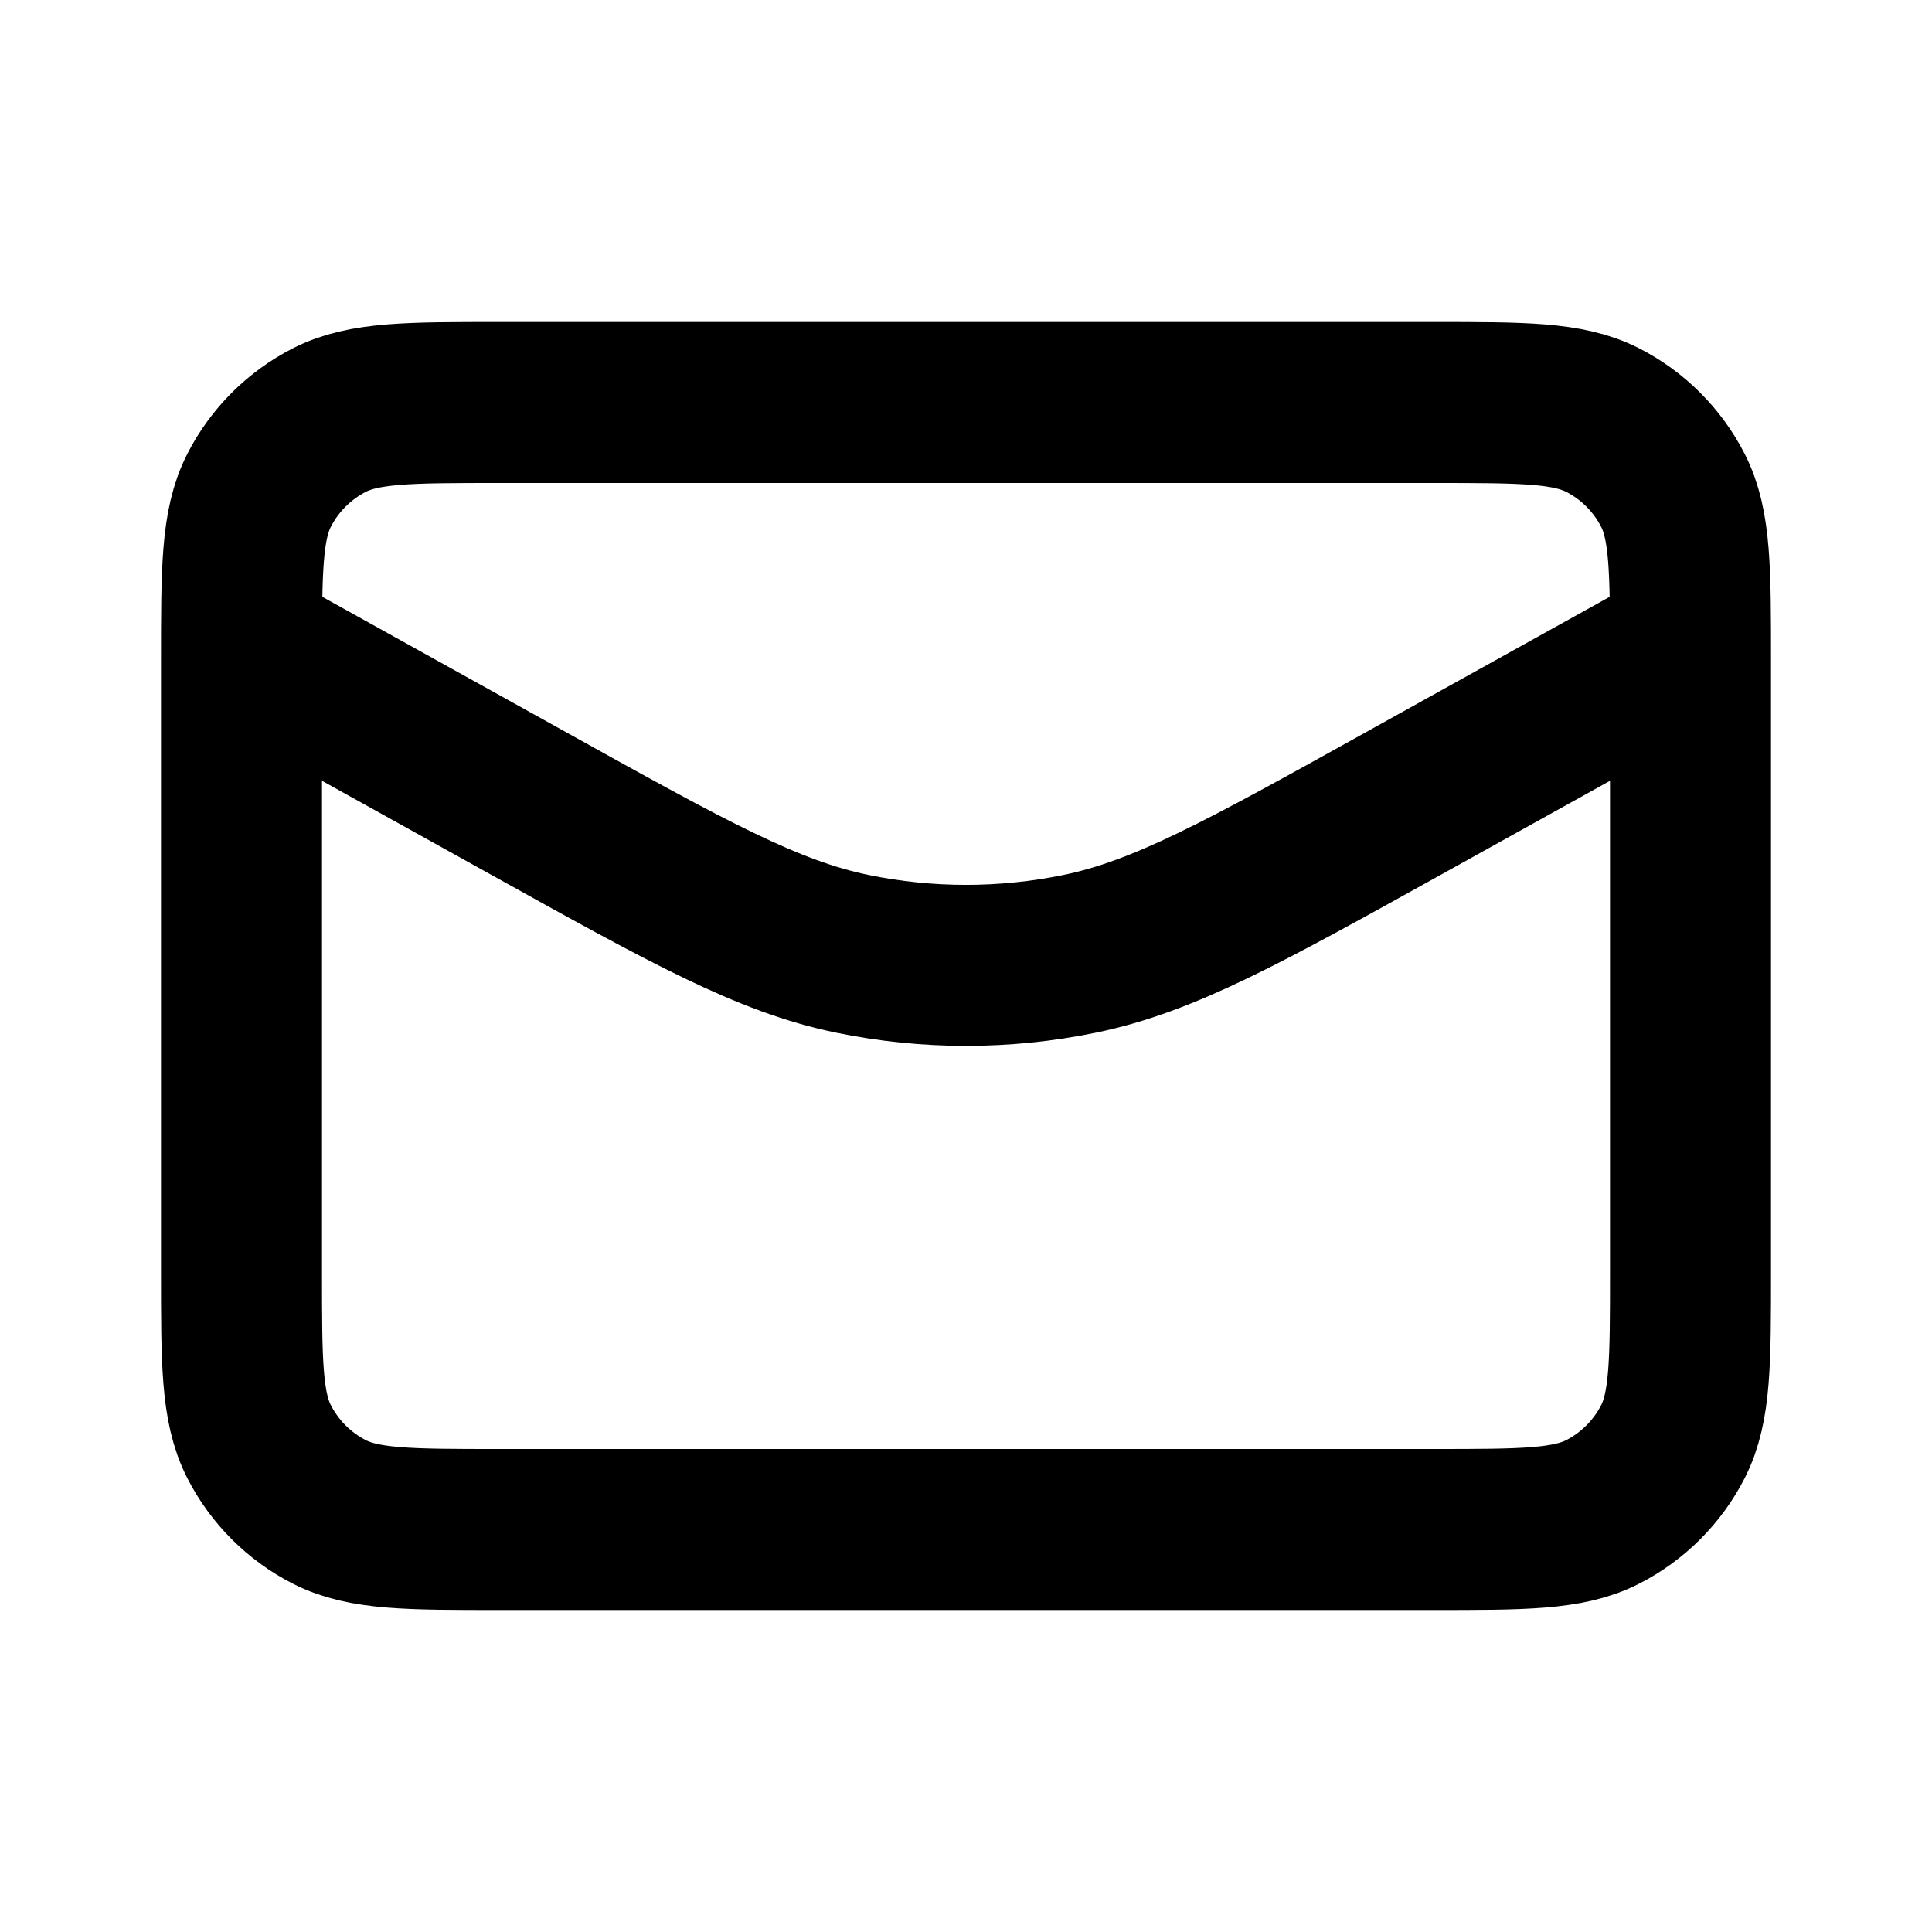
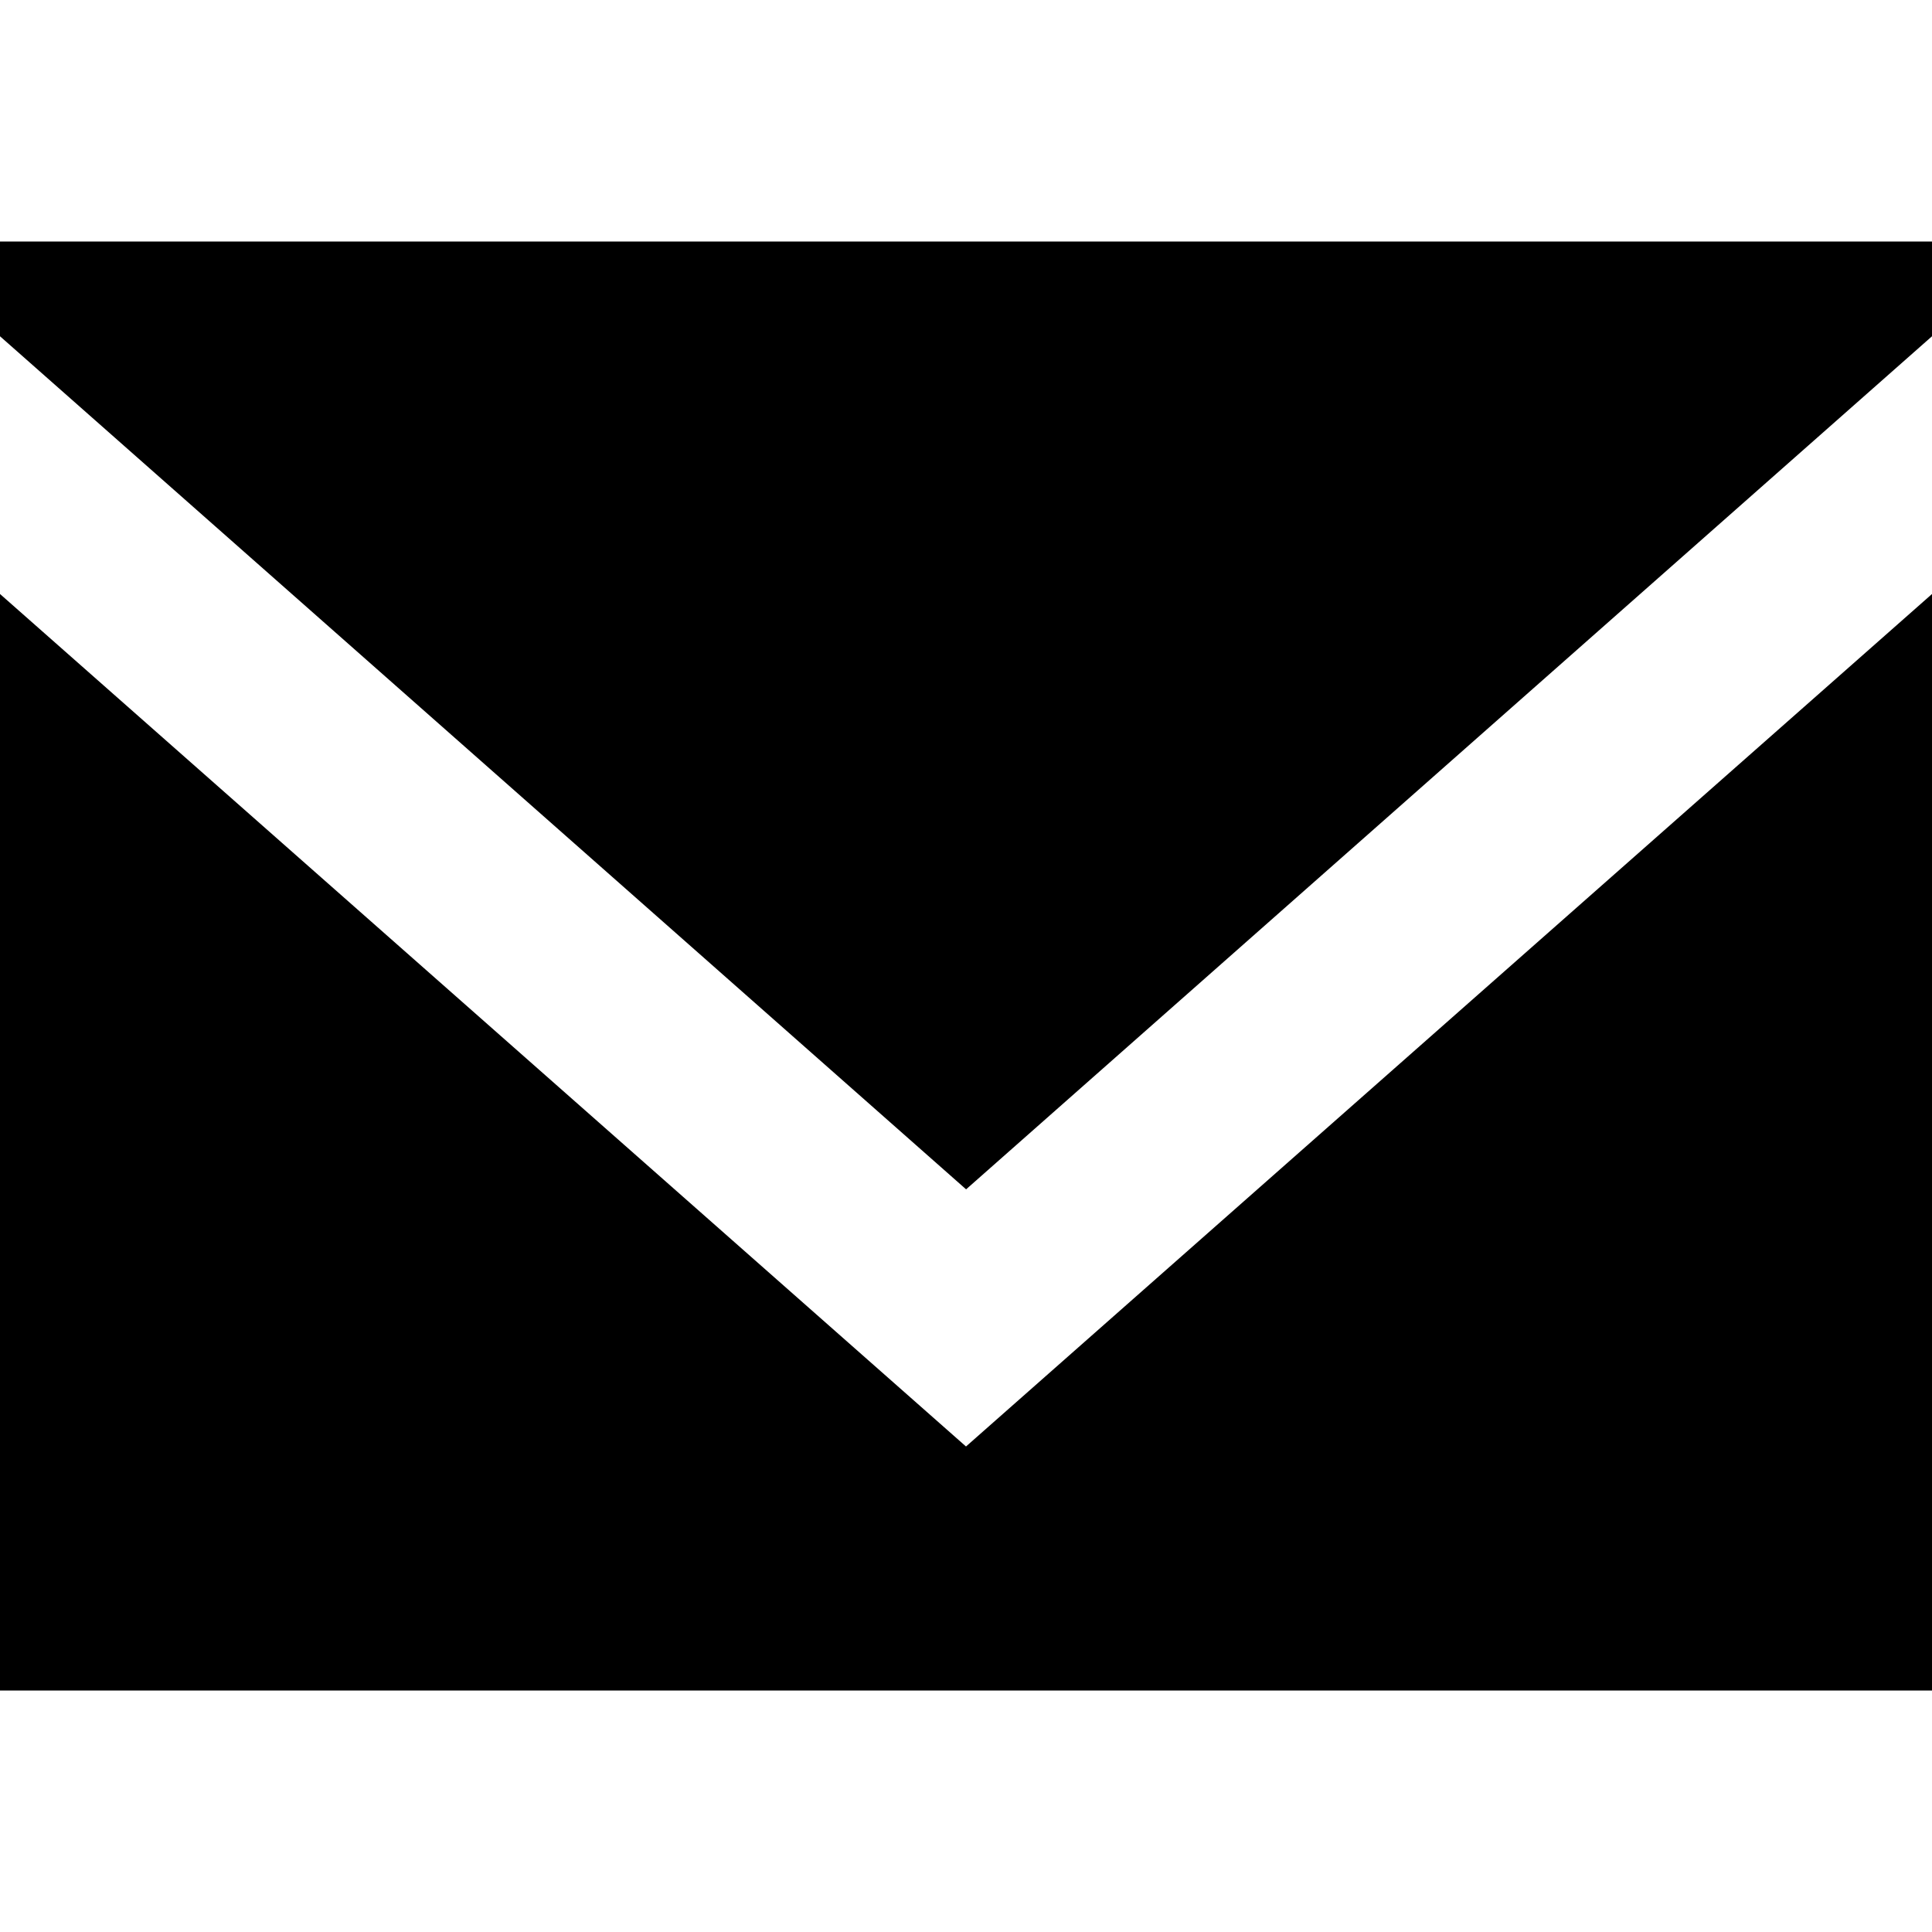
- <svg xmlns="http://www.w3.org/2000/svg" width="800px" height="800px" viewBox="0 0 24 24" fill="none">
-   <path d="M21 8L17.439 9.978C15.454 11.081 14.461 11.633 13.41 11.849C12.48 12.04 11.52 12.04 10.59 11.849C9.539 11.633 8.546 11.081 6.561 9.978L3 8M6.2 19H17.8C18.92 19 19.48 19 19.908 18.782C20.284 18.59 20.59 18.284 20.782 17.908C21 17.48 21 16.92 21 15.8V8.2C21 7.08 21 6.52 20.782 6.092C20.59 5.716 20.284 5.41 19.908 5.218C19.48 5 18.92 5 17.8 5H6.2C5.08 5 4.52 5 4.092 5.218C3.716 5.41 3.41 5.716 3.218 6.092C3 6.52 3 7.08 3 8.2V15.8C3 16.92 3 17.48 3.218 17.908C3.41 18.284 3.716 18.59 4.092 18.782C4.52 19 5.08 19 6.2 19Z" stroke="#000000" stroke-width="2" stroke-linecap="round" stroke-linejoin="round" />
+ <svg xmlns="http://www.w3.org/2000/svg" width="800px" height="800px" viewBox="0 -2.5 20 20" version="1.1">
+   <defs>
+ 
+ </defs>
+   <g id="Page-1" stroke="none" stroke-width="1" fill="none" fill-rule="evenodd">
+     <g id="Dribbble-Light-Preview" transform="translate(-340, -922)" fill="#000000">
+       <g id="icons" transform="translate(56, 160)">
+         <path d="M294,774.474 L284,765.649 L284,777 L304,777 L304,765.649 L294,774.474 Z M294.001,771.812 L284,762.981 L284,762 L304,762 L304,762.981 L294.001,771.812 Z" id="email-[#1572]">
+ 
+ </path>
+       </g>
+     </g>
+   </g>
</svg>
